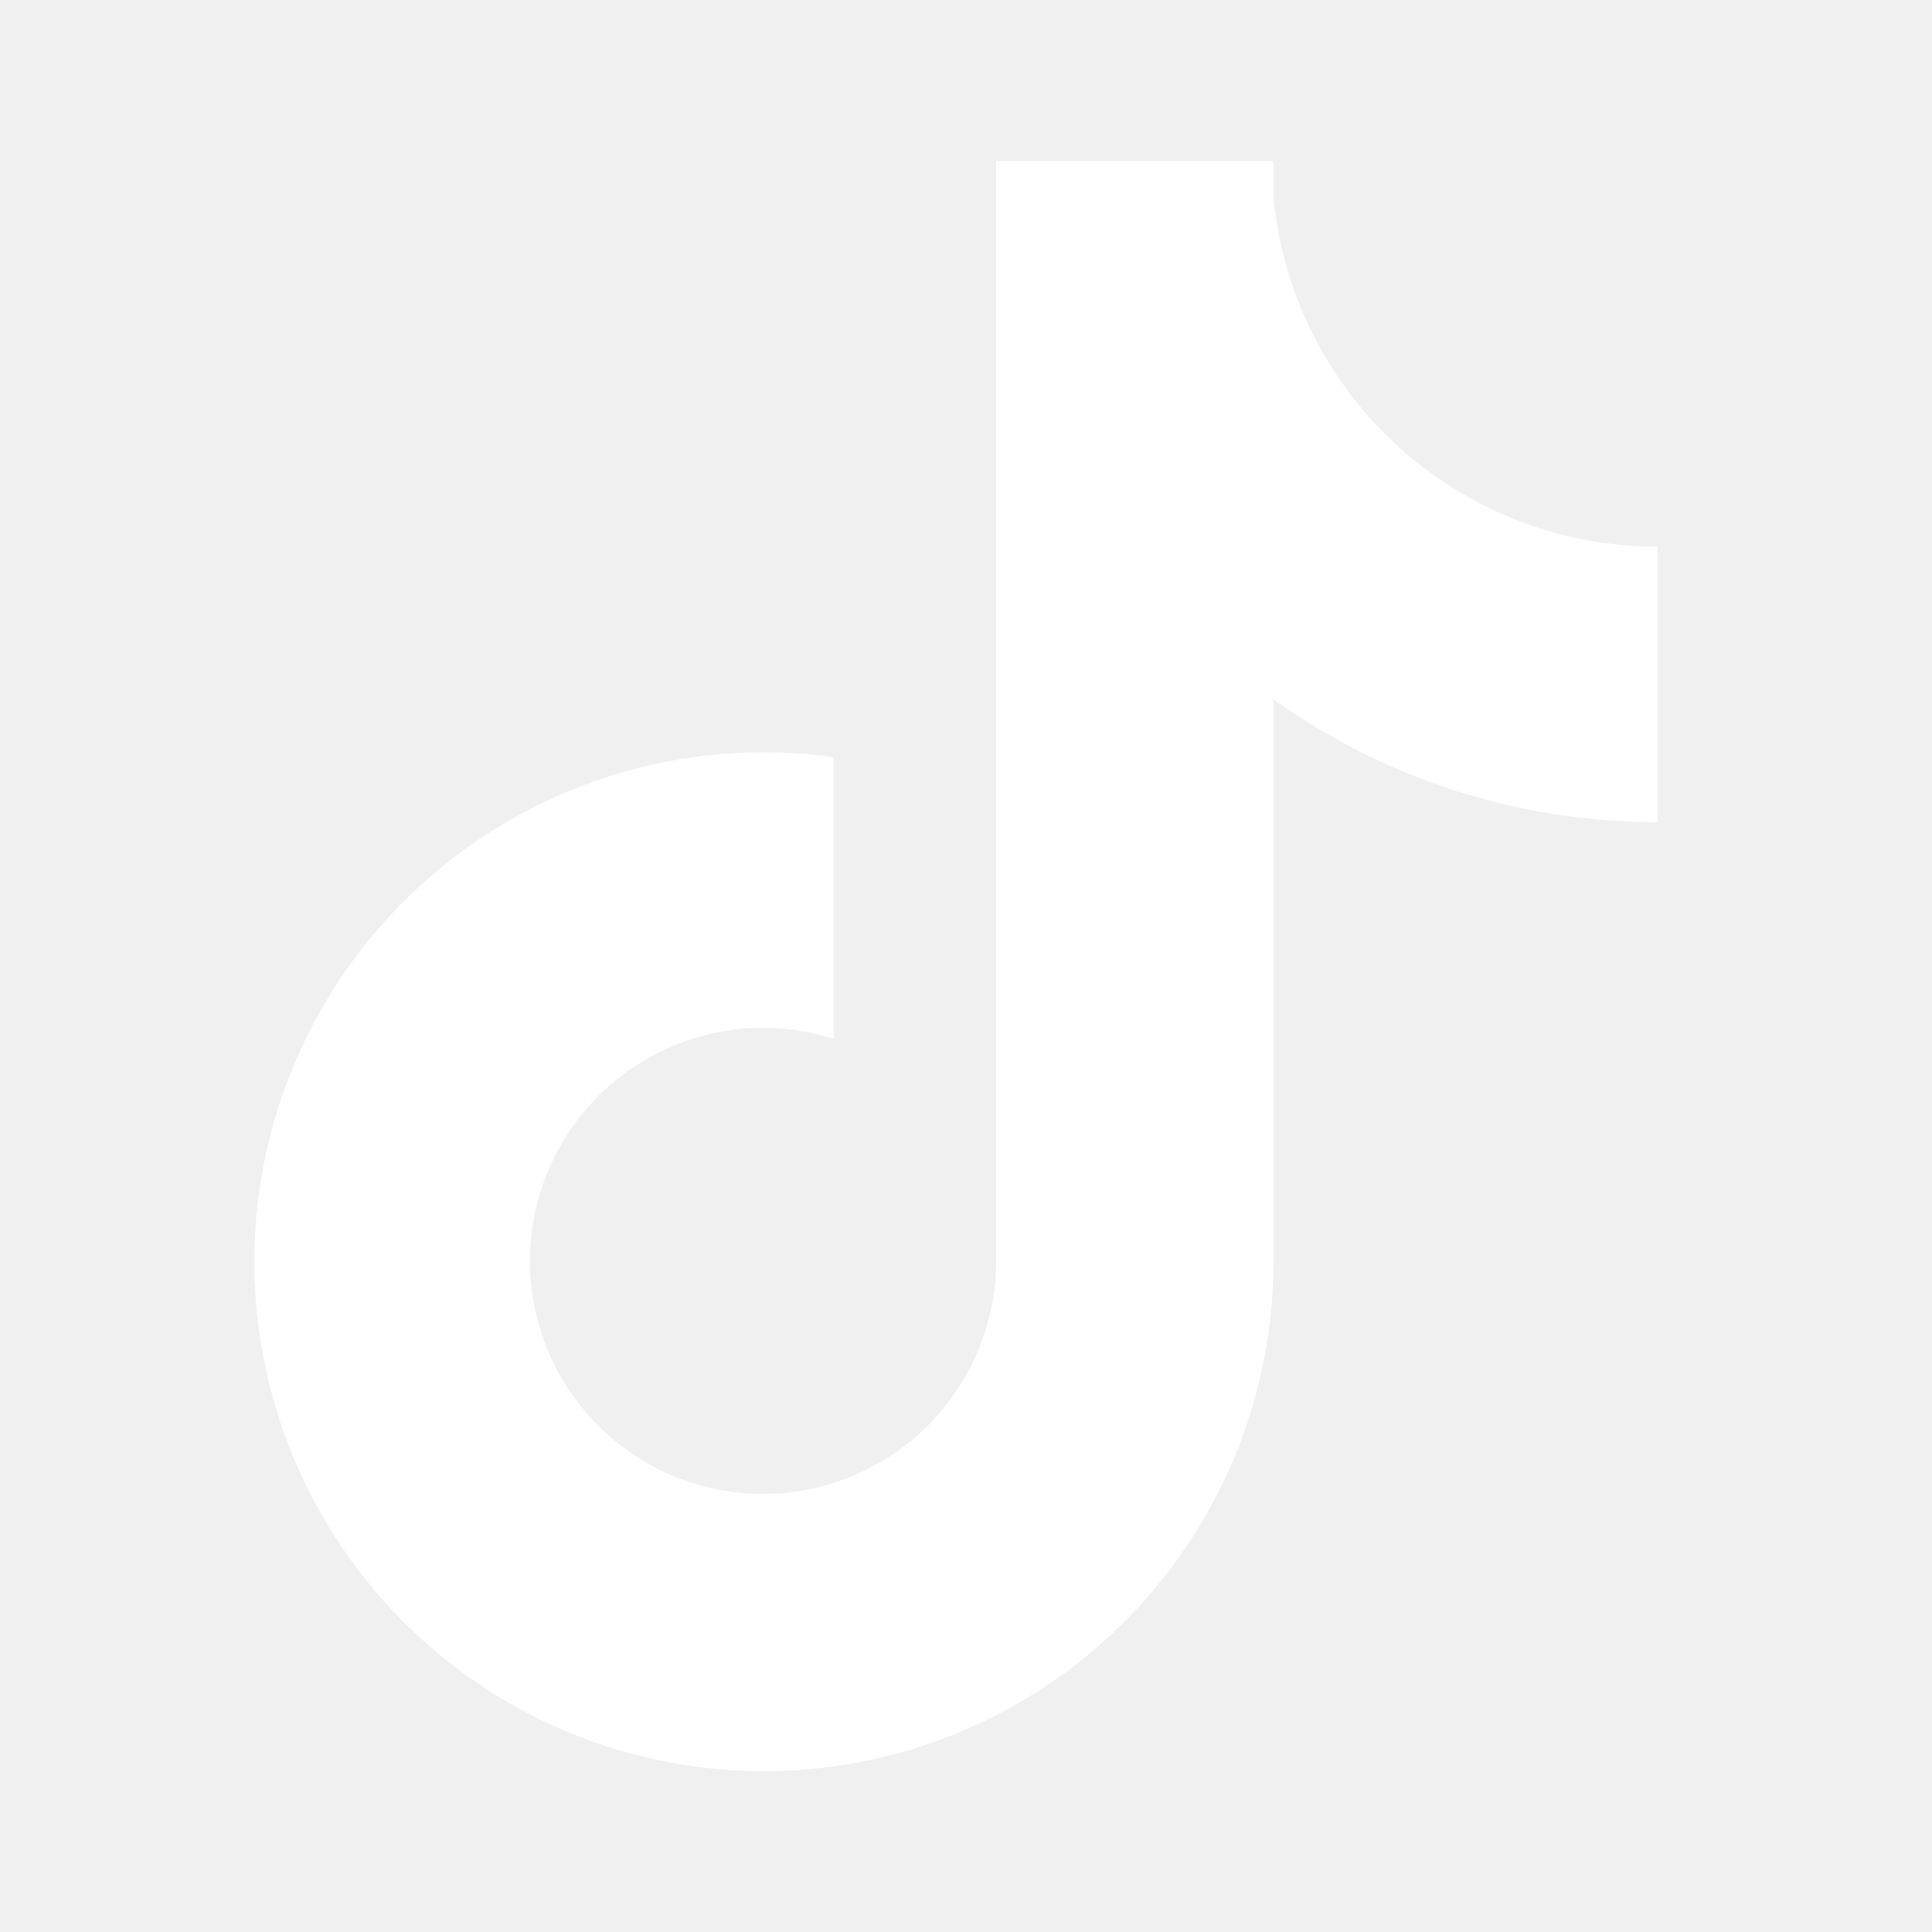
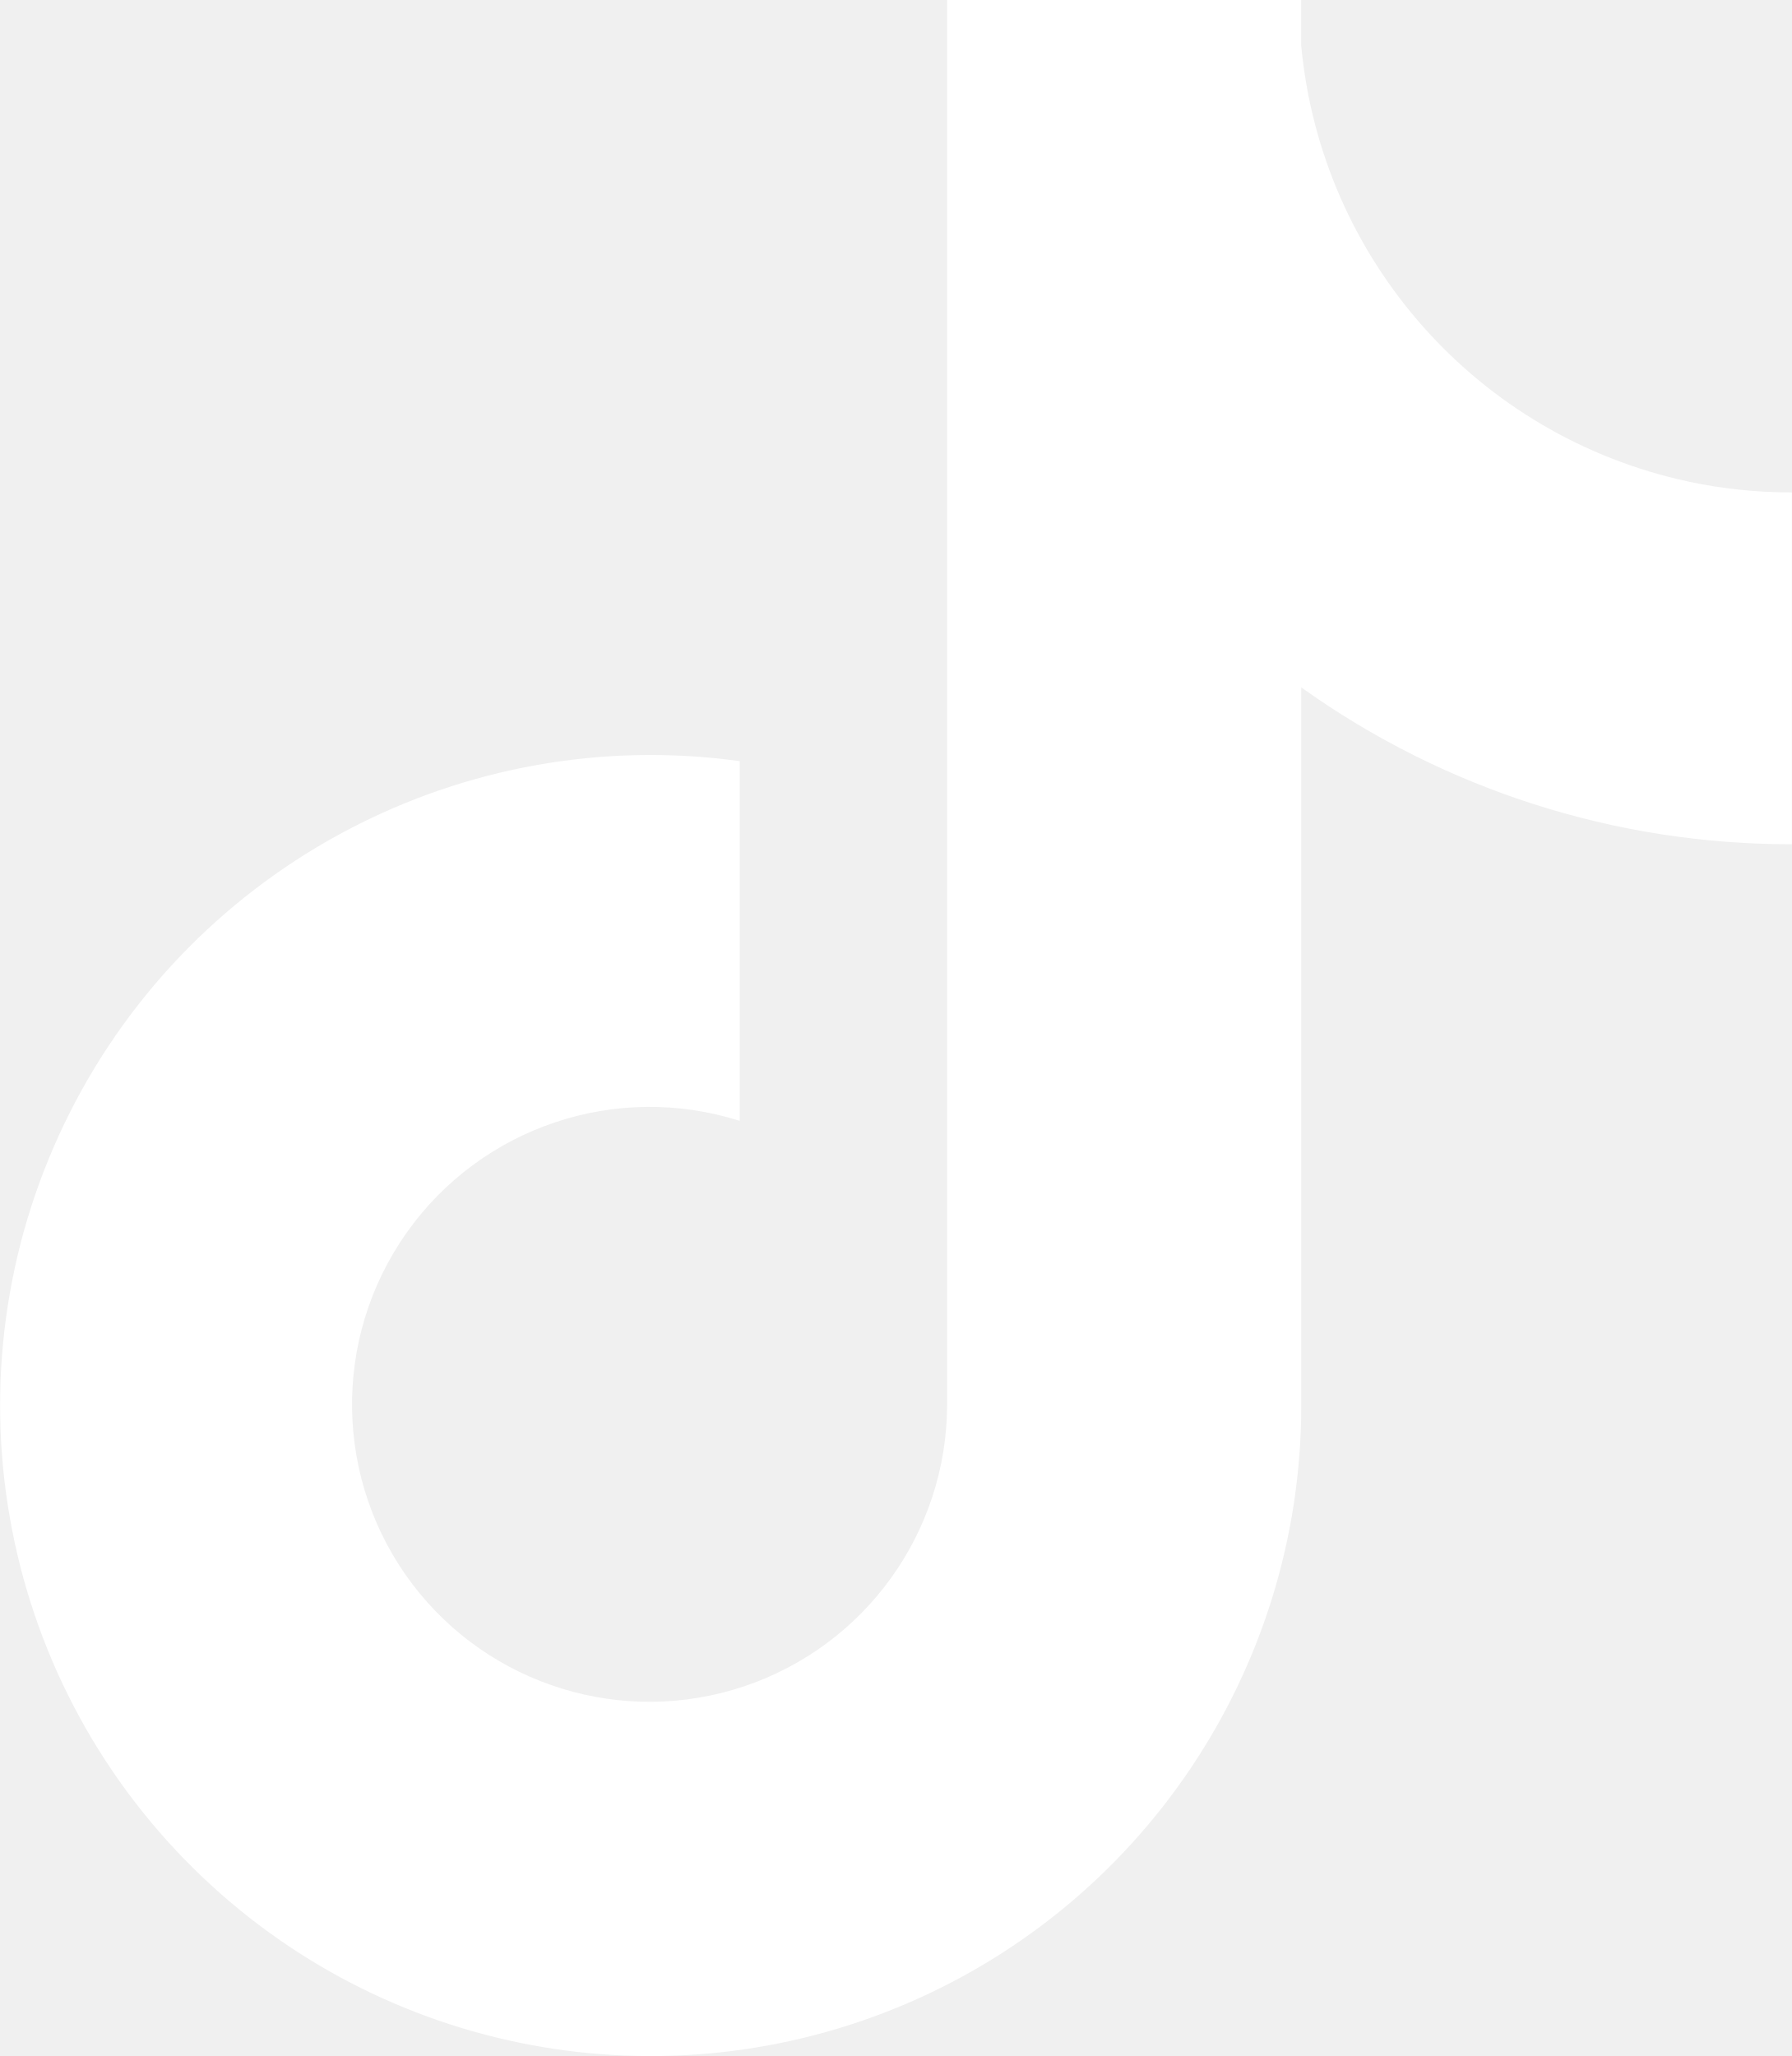
- <svg xmlns="http://www.w3.org/2000/svg" fill="#fff" width="800px" height="800px" viewBox="0 0 24 24">
-   <path d="M19.589 6.686a4.793 4.793 0 0 1-3.77-4.245V2h-3.445v13.672a2.896 2.896 0 0 1-5.201 1.743l-.002-.001.002.001a2.895 2.895 0 0 1 3.183-4.51v-3.5a6.329 6.329 0 0 0-5.394 10.692 6.33 6.33 0 0 0 10.857-4.424V8.687a8.182 8.182 0 0 0 4.773 1.526V6.79a4.831 4.831 0 0 1-1.003-.104z" />
+ <svg xmlns="http://www.w3.org/2000/svg" viewBox="0 0 20.915 24">
+   <path fill="#fff" d="m19.712 5.622a5.751 5.751 0 0 1-4.523-5.093v-0.529h-4.133v16.404a3.475 3.475 0 0 1-6.24 2.091l-0.002-0.001 0.002 0.001a3.474 3.474 0 0 1 3.819-5.411v-4.199a7.594 7.594 0 0 0-6.472 12.829 7.595 7.595 0 0 0 13.027-5.308v-8.382a9.817 9.817 0 0 0 5.727 1.831v-4.107a5.796 5.796 0 0 1-1.203-0.125z" />
</svg>
